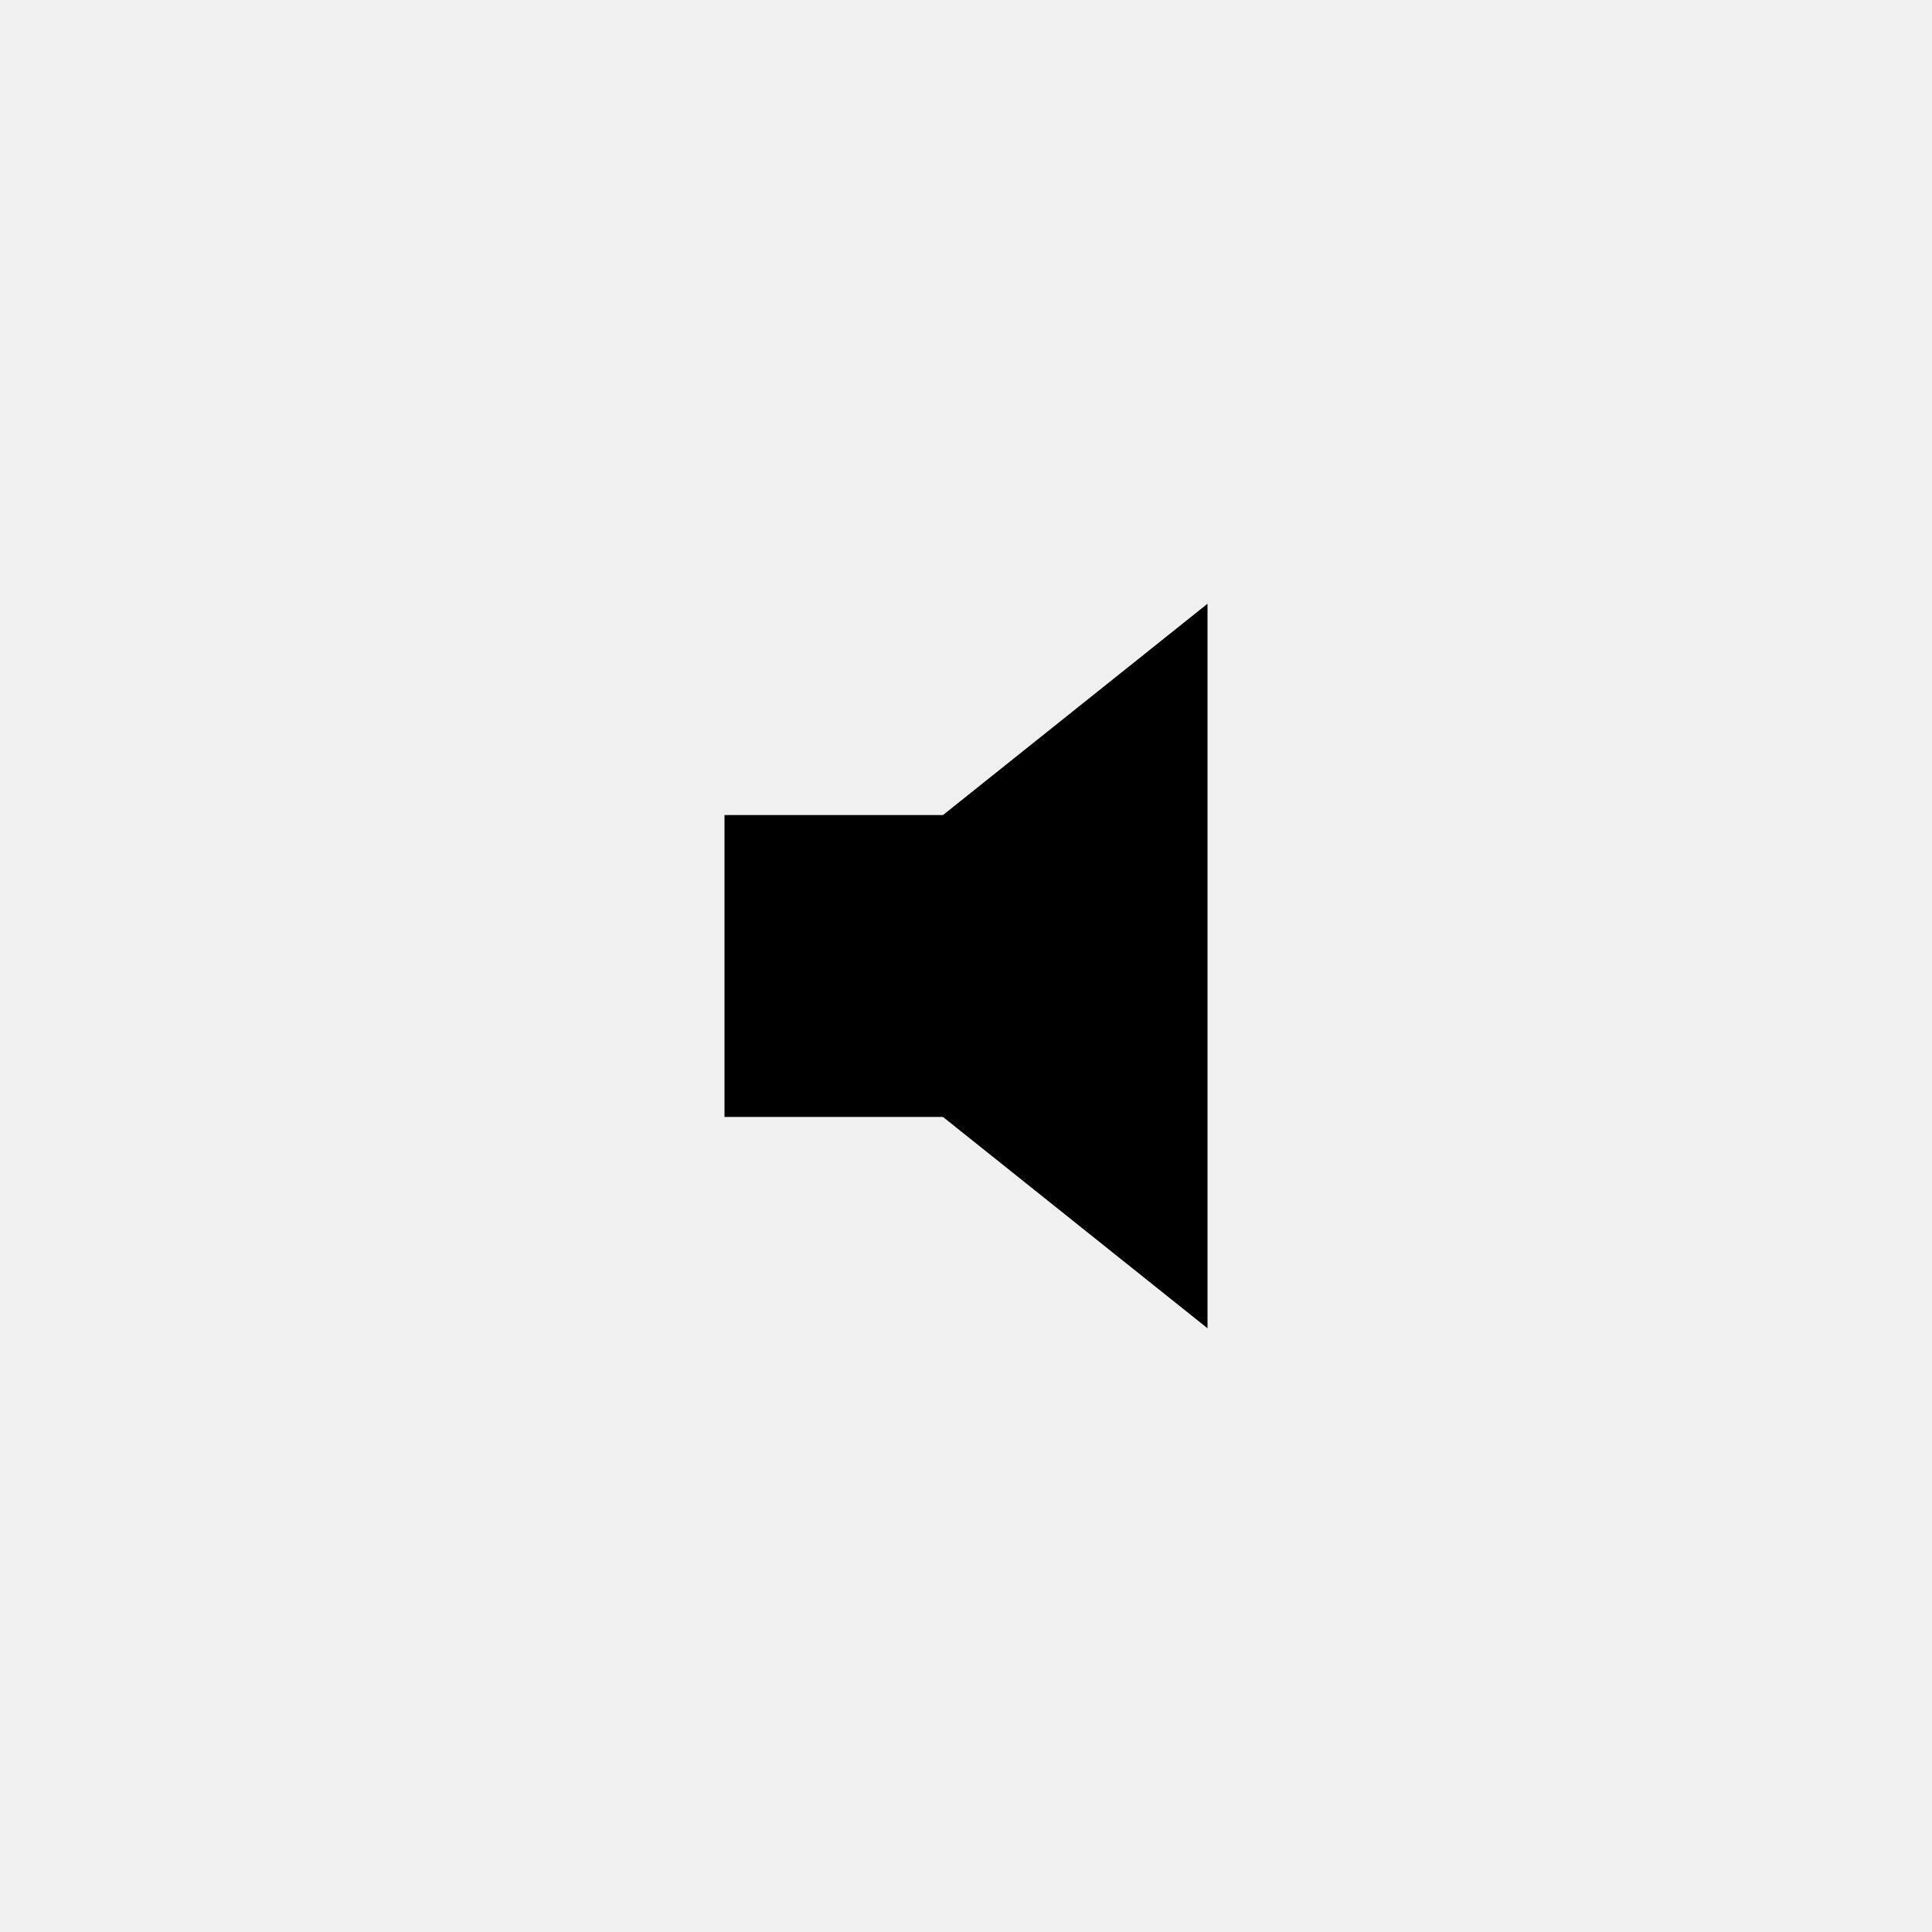
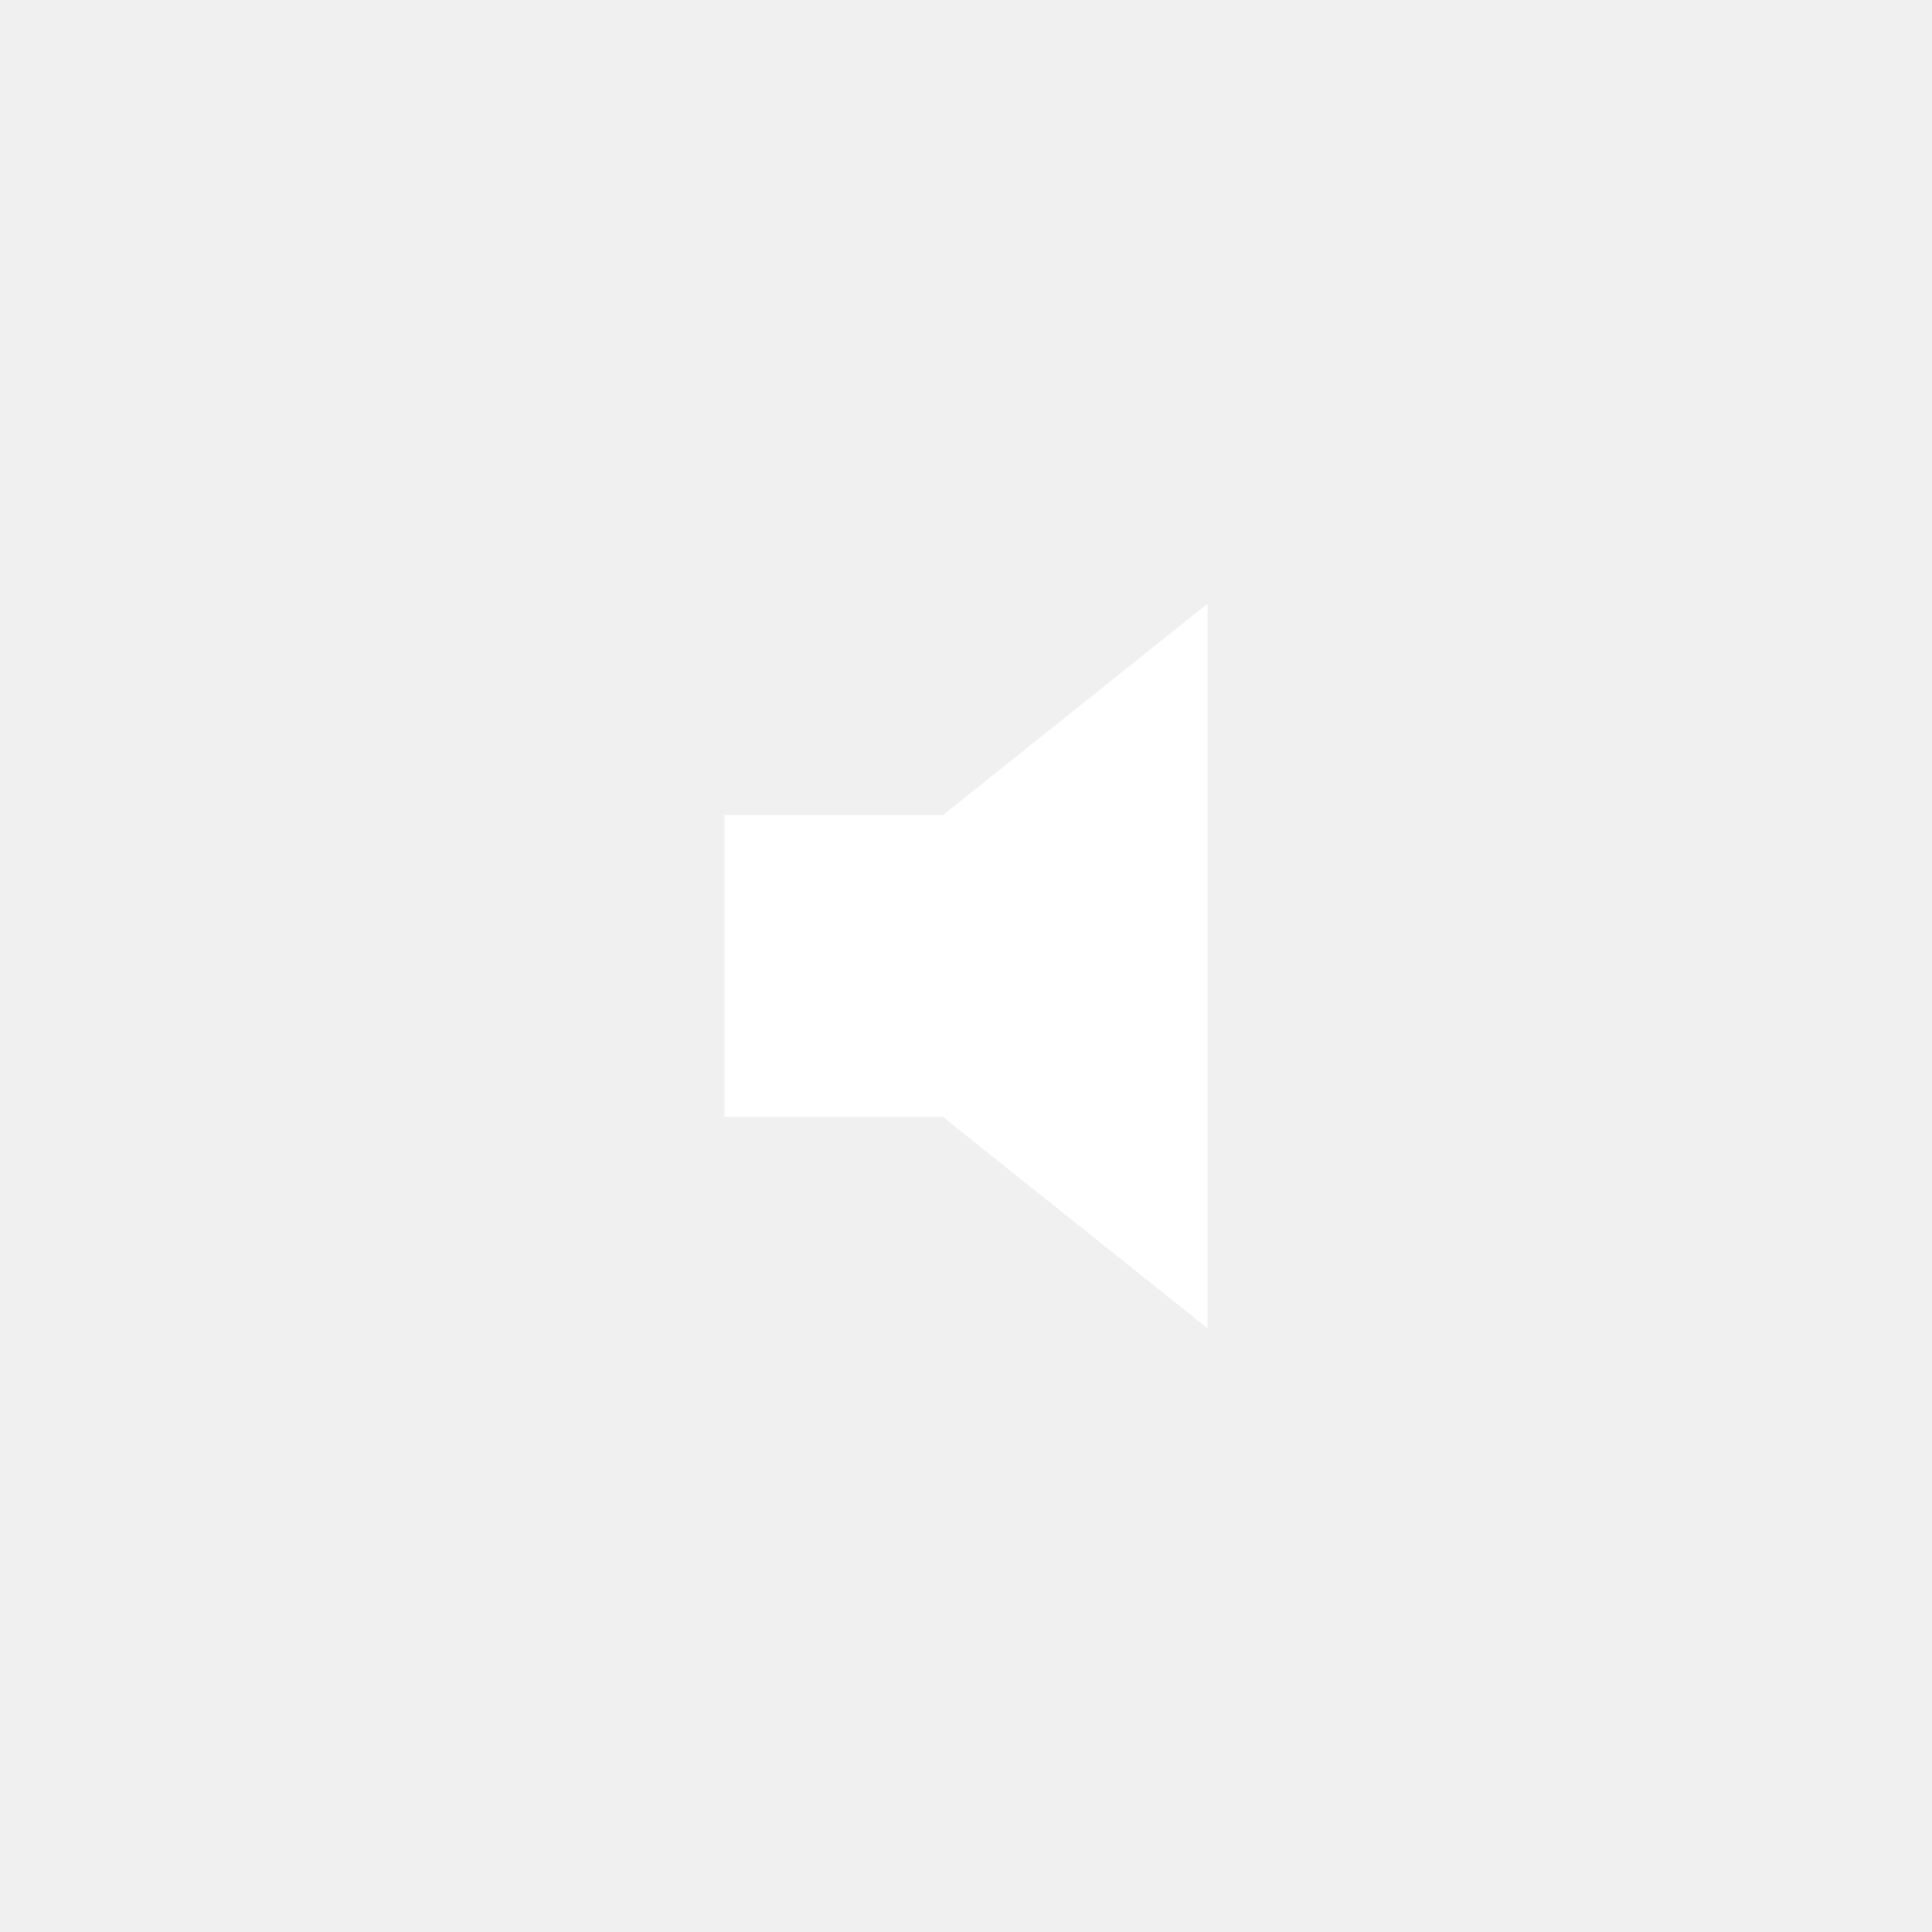
<svg xmlns="http://www.w3.org/2000/svg" version="1.1" id="Layer_1" x="0px" y="0px" width="512px" height="512px" viewBox="0 0 512 512" style="enable-background:new 0 0 512 512;" xml:space="preserve">
-   <polygon points="249.9,216 192,216 192,296 249.9,296 320,352 320,160 " />
+   <defs id="defs7" />
+   <polygon points="249.9,216 192,216 192,296 249.9,296 320,352 320,160 " id="polygon3" style="fill:#ffffff" />
</svg>
